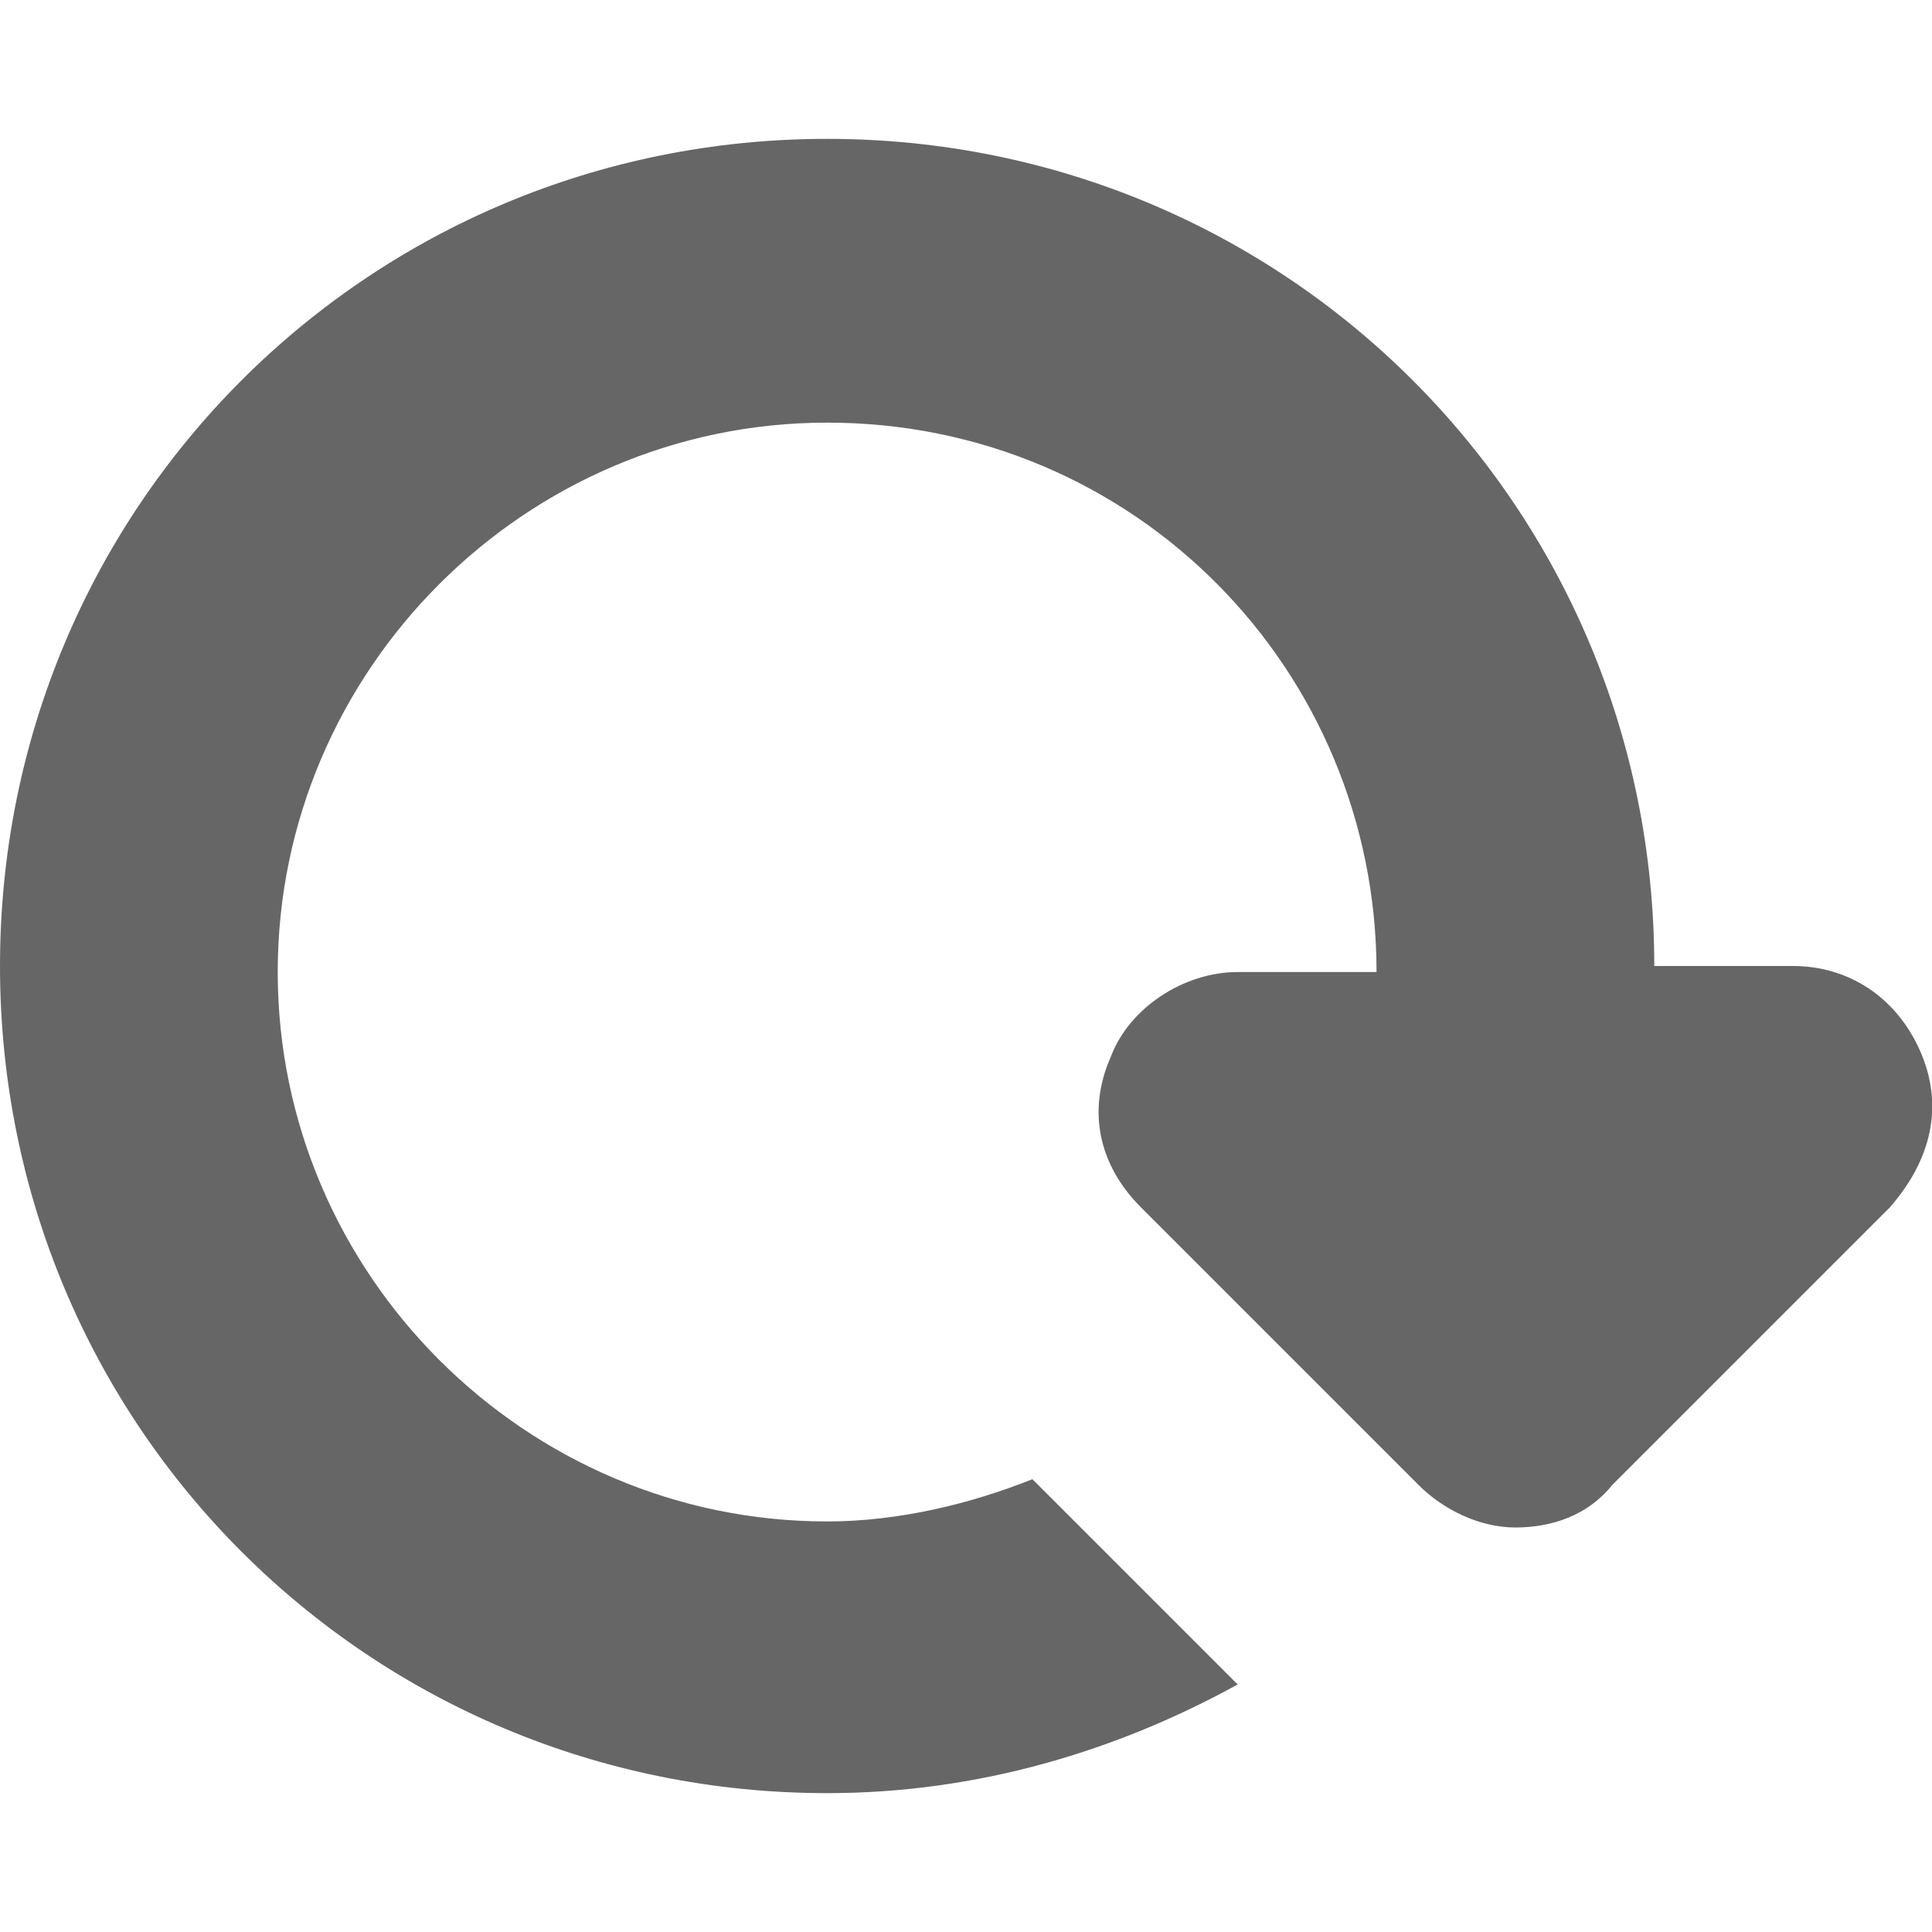
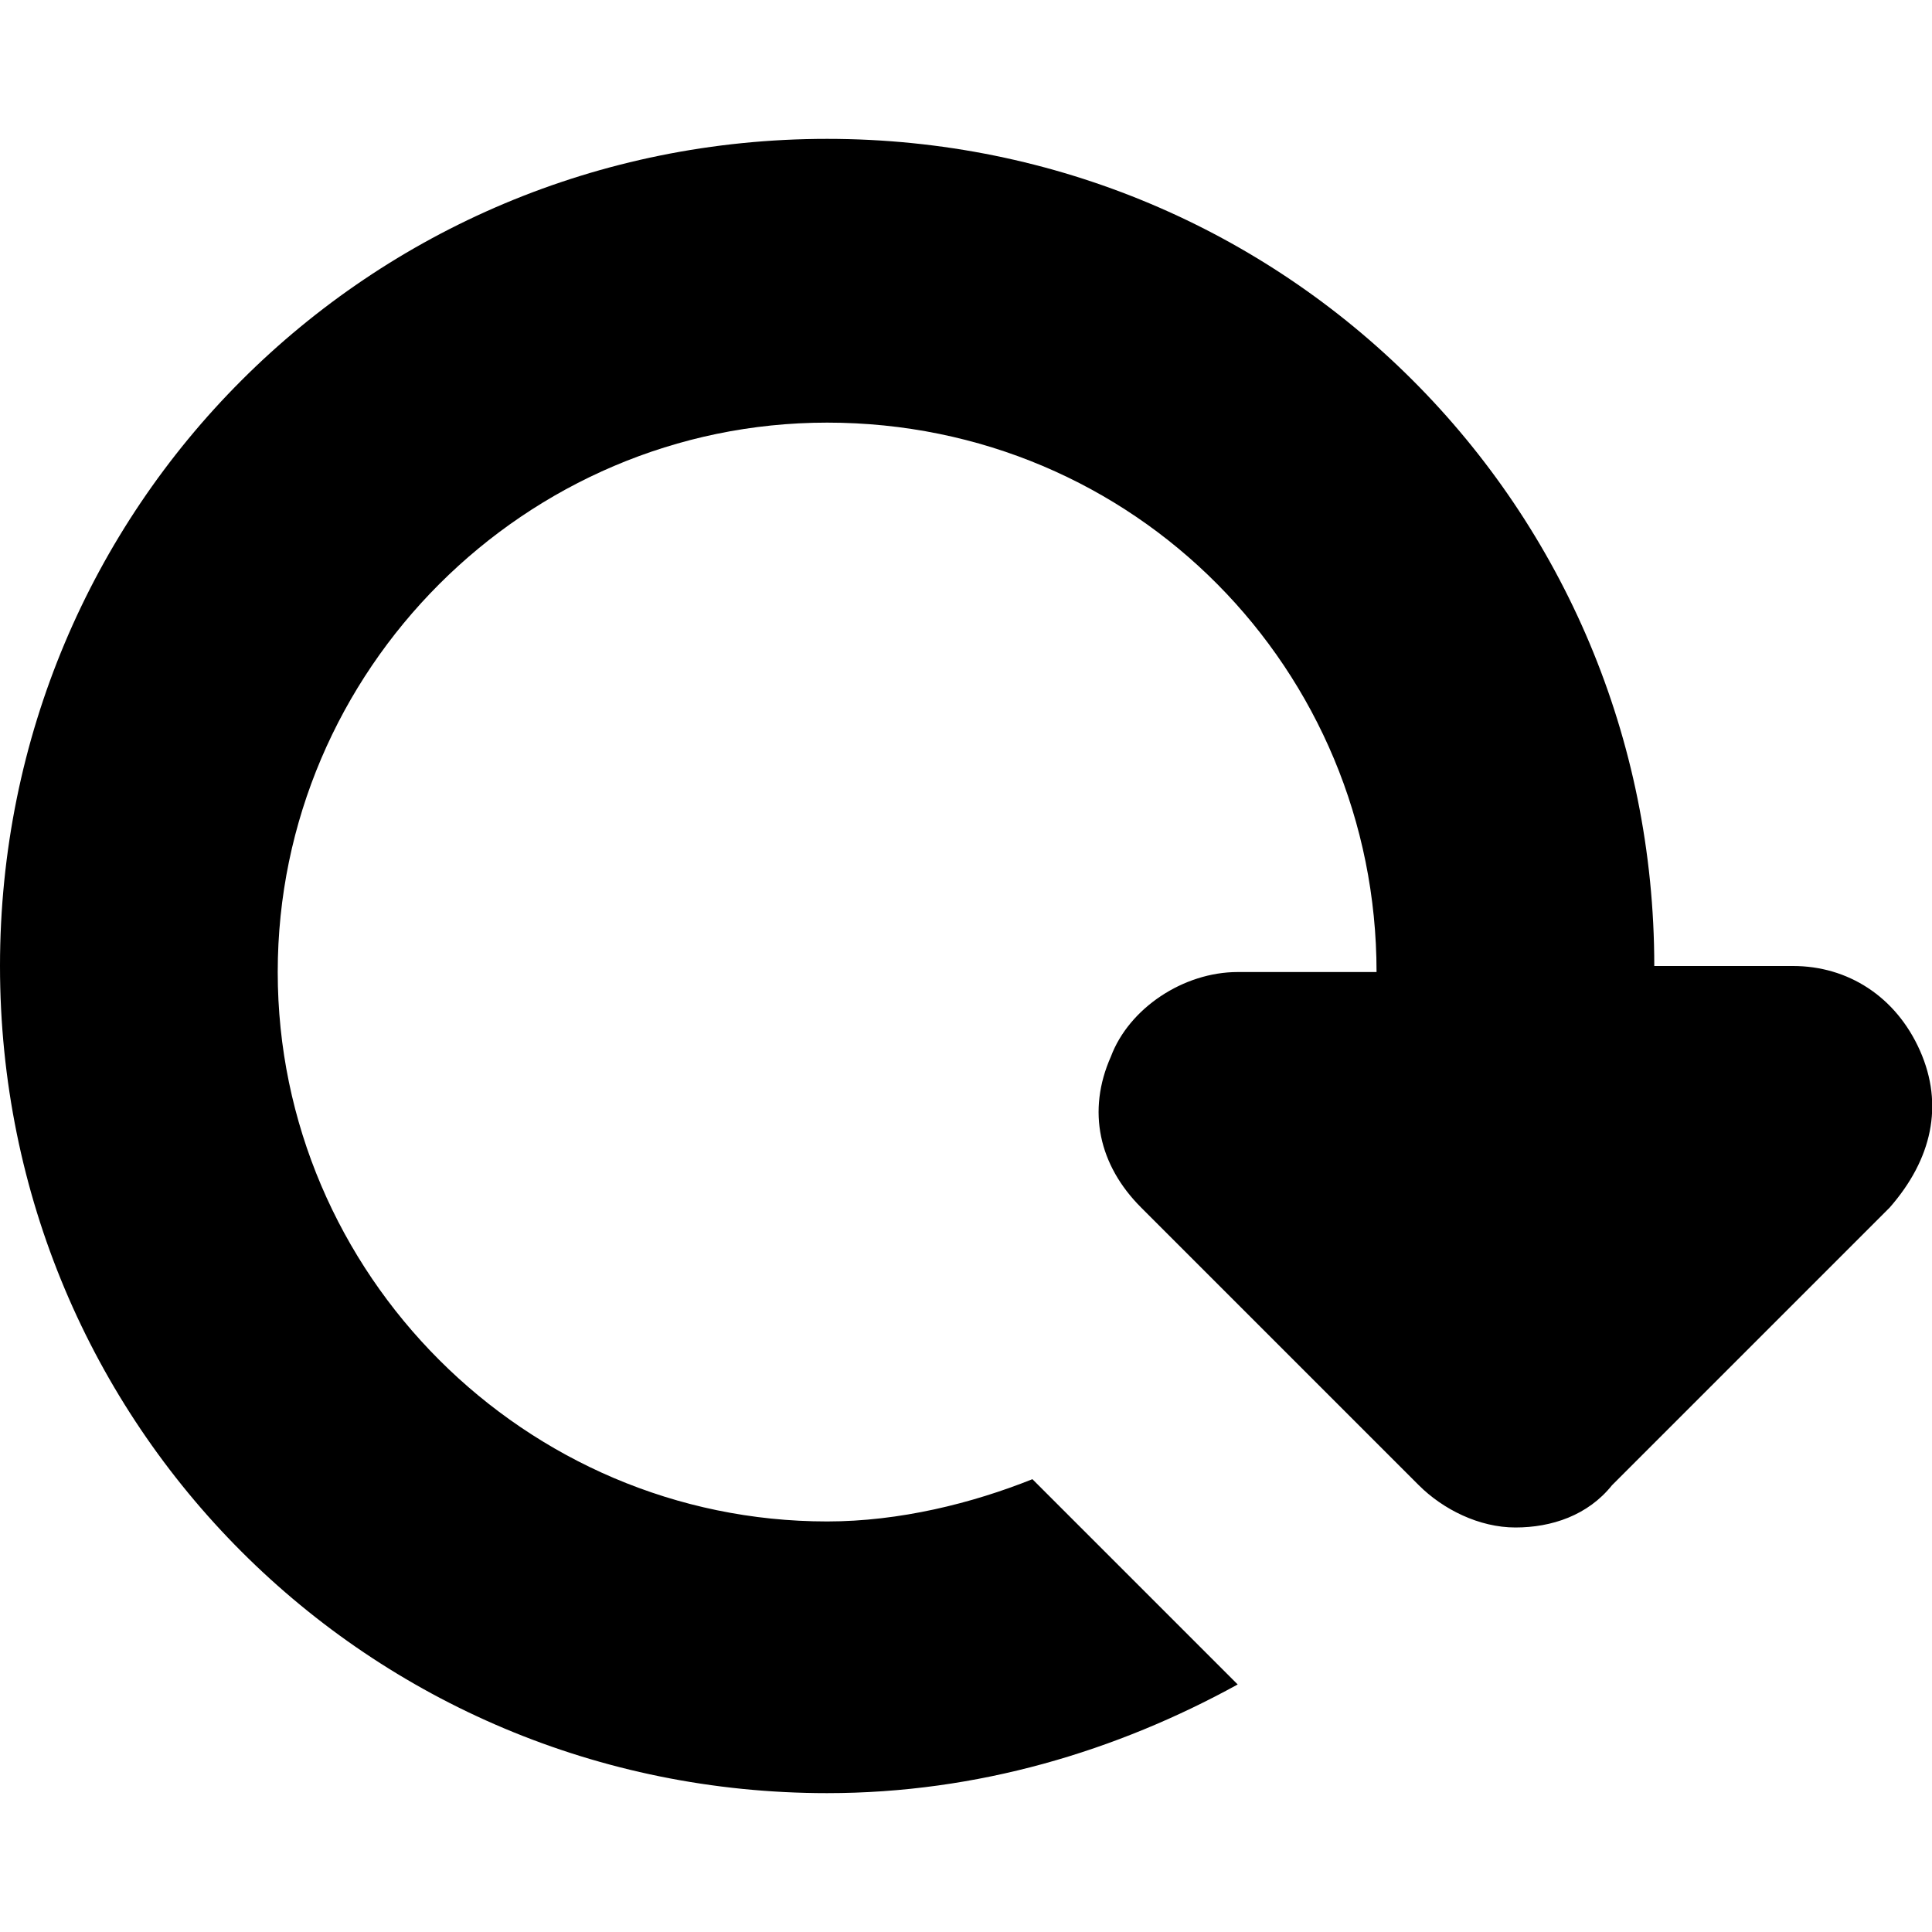
<svg xmlns="http://www.w3.org/2000/svg" version="1.1" id="Calque_1" x="0px" y="0px" viewBox="0 0 32 32" enable-background="new 0 0 32 32" xml:space="preserve">
  <rect fill="none" width="32" height="32" />
-   <path fill="#666666" d="M31.8,17.4c-0.4-0.9-1.2-1.4-2.1-1.4h-2.3c0-7.6-6.1-13.7-13.7-13.7C6.1,2.3,0,8.4,0,16  c0,7.6,6.1,13.7,13.7,13.7c2.5,0,4.8-0.7,6.8-1.8l-3.4-3.4c-1,0.4-2.2,0.7-3.4,0.7c-5,0-9.1-4.1-9.1-9.1s4.1-9.1,9.1-9.1  c5.1,0,9.1,4.1,9.1,9.1h-2.3c-0.9,0-1.8,0.6-2.1,1.4c-0.4,0.9-0.2,1.8,0.5,2.5l4.6,4.6c0.4,0.4,1,0.7,1.6,0.7c0.6,0,1.2-0.2,1.6-0.7  l4.6-4.6C32,19.2,32.2,18.3,31.8,17.4z" />
-   <g>
- </g>
-   <g>
- </g>
-   <g>
- </g>
-   <g>
- </g>
-   <g>
- </g>
-   <g>
- </g>
-   <g>
- </g>
-   <g>
- </g>
-   <g>
- </g>
-   <g>
- </g>
-   <g>
- </g>
-   <g>
- </g>
-   <g>
- </g>
-   <g>
- </g>
-   <g>
- </g>
+   <path d="M31.8,17.4c-0.4-0.9-1.2-1.4-2.1-1.4h-2.3c0-7.6-6.1-13.7-13.7-13.7C6.1,2.3,0,8.4,0,16c0,7.6,6.1,13.7,13.7,13.7  c2.5,0,4.8-0.7,6.8-1.8l-3.4-3.4c-1,0.4-2.2,0.7-3.4,0.7c-5,0-9.1-4.1-9.1-9.1s4.1-9.1,9.1-9.1c5.1,0,9.1,4.1,9.1,9.1h-2.3  c-0.9,0-1.8,0.6-2.1,1.4c-0.4,0.9-0.2,1.8,0.5,2.5l4.6,4.6c0.4,0.4,1,0.7,1.6,0.7c0.6,0,1.2-0.2,1.6-0.7l4.6-4.6  C32,19.2,32.2,18.3,31.8,17.4z" />
</svg>
